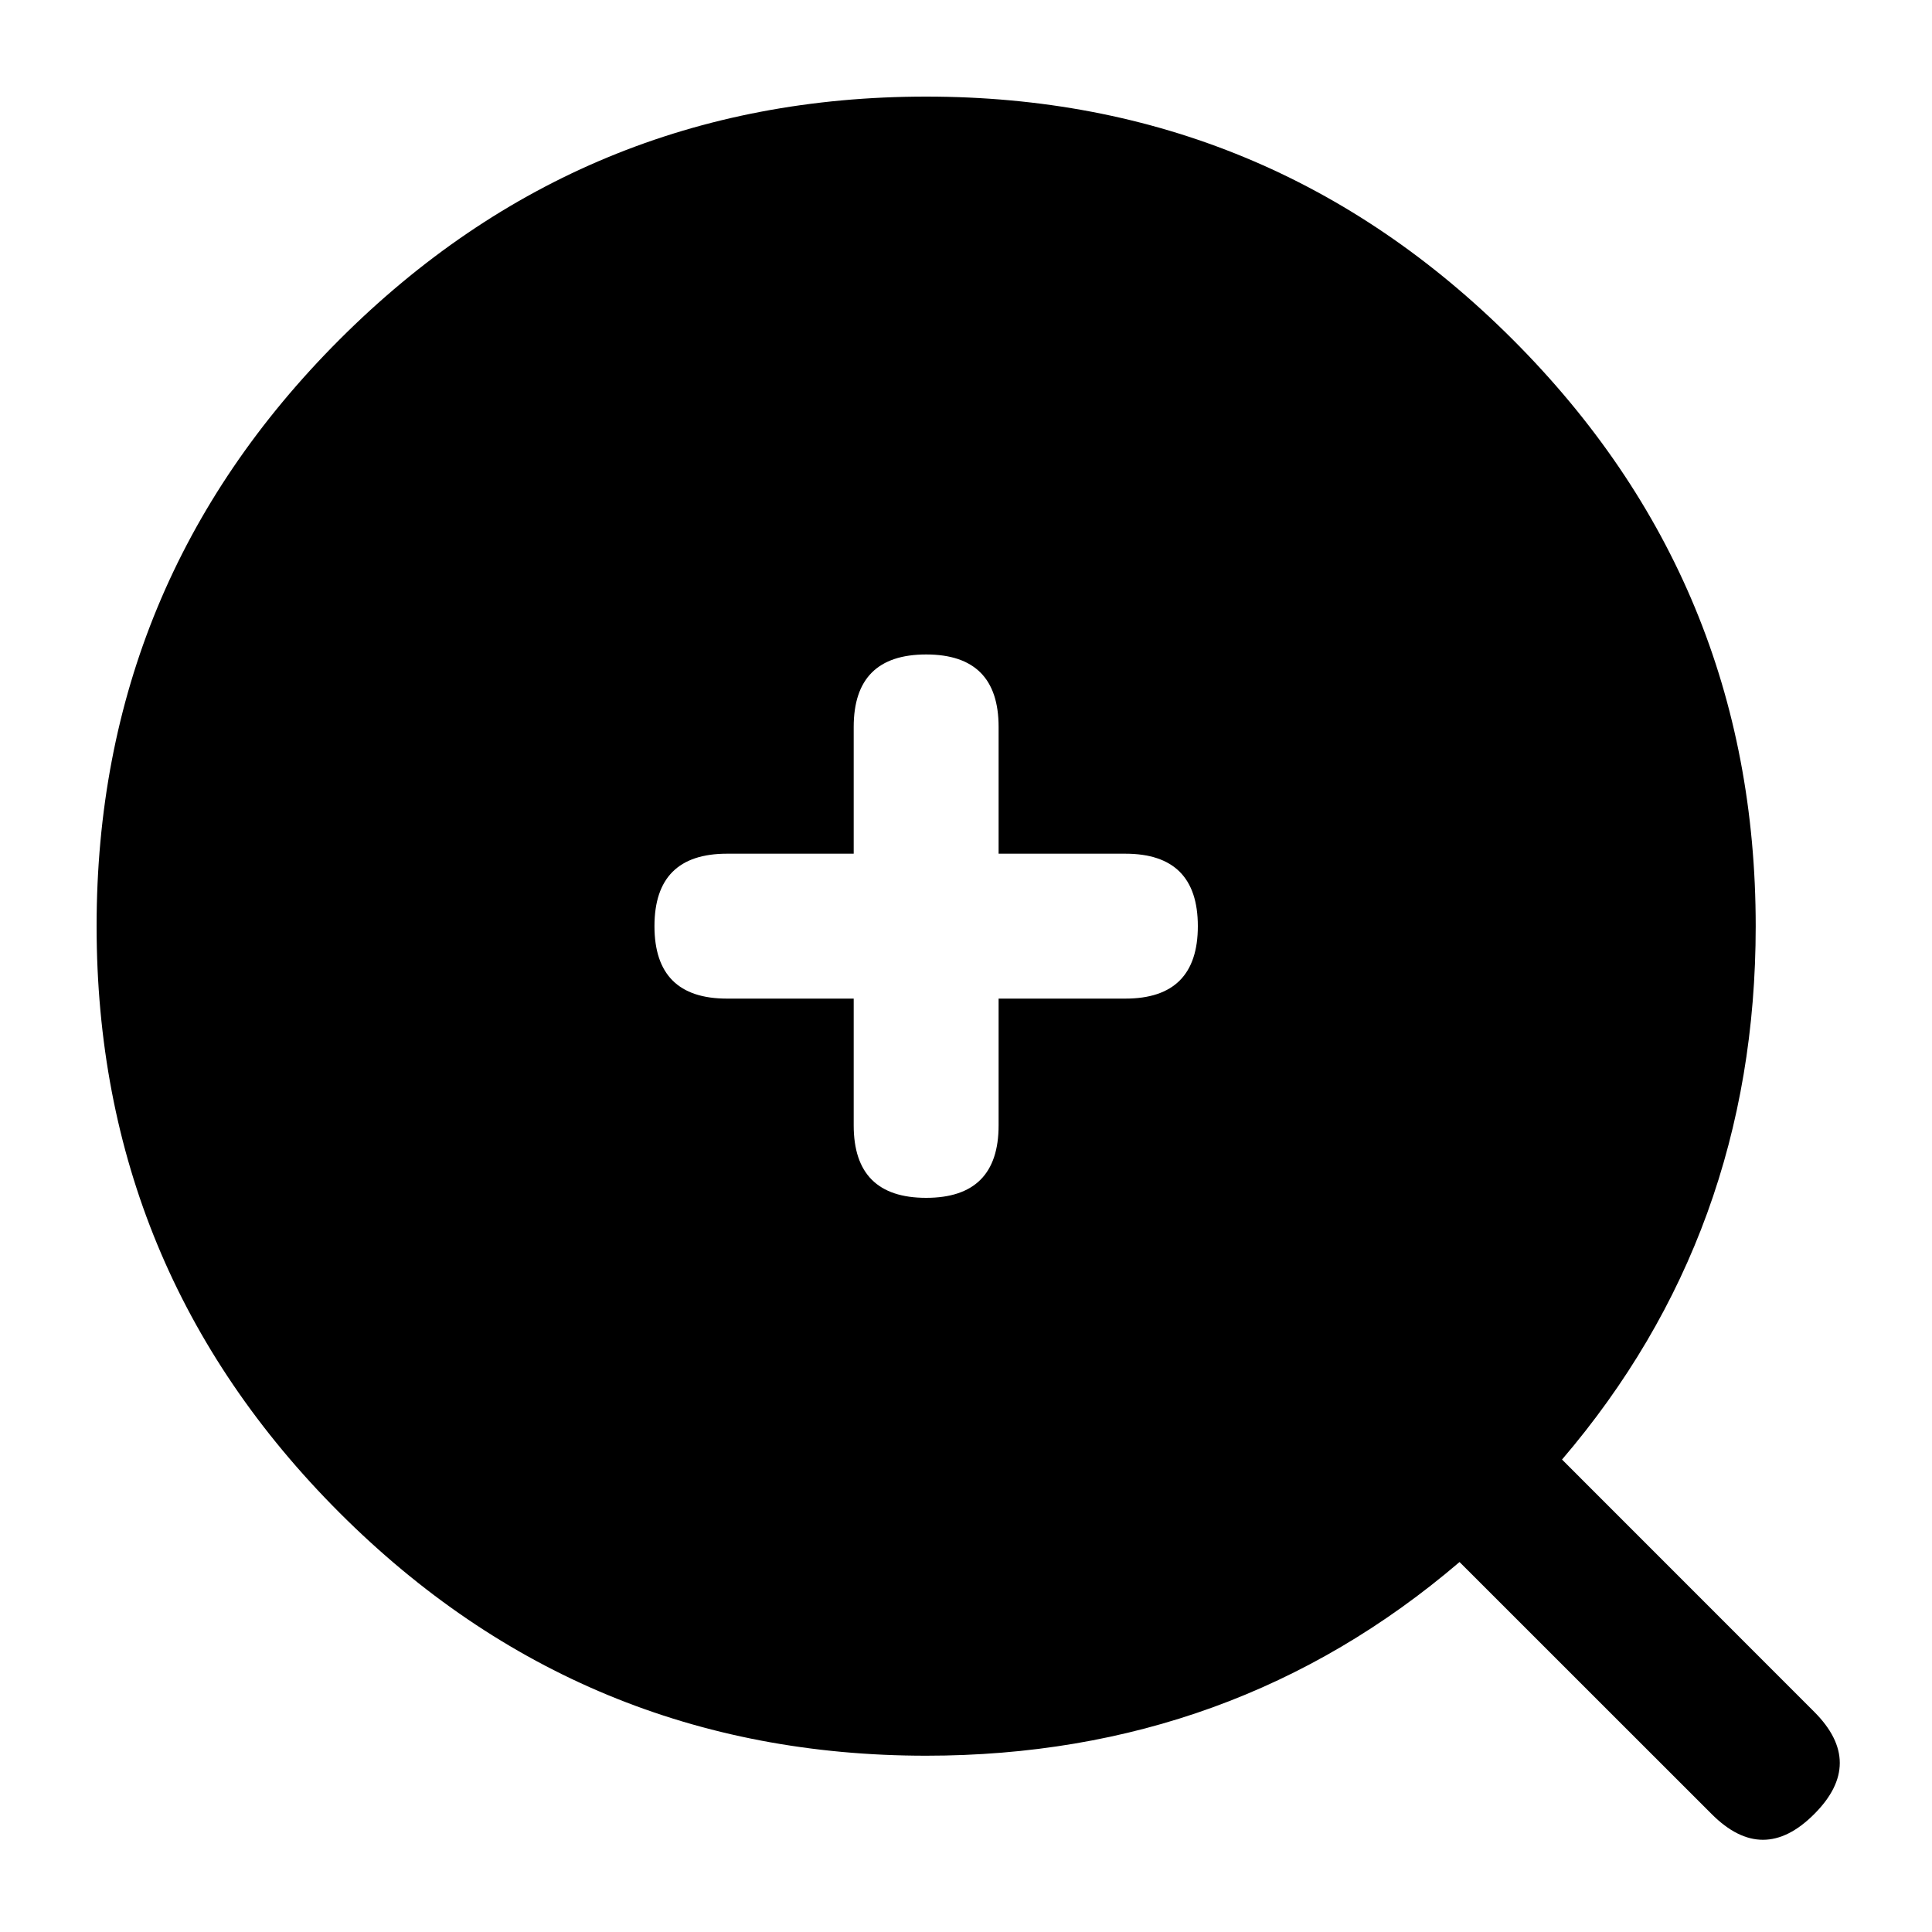
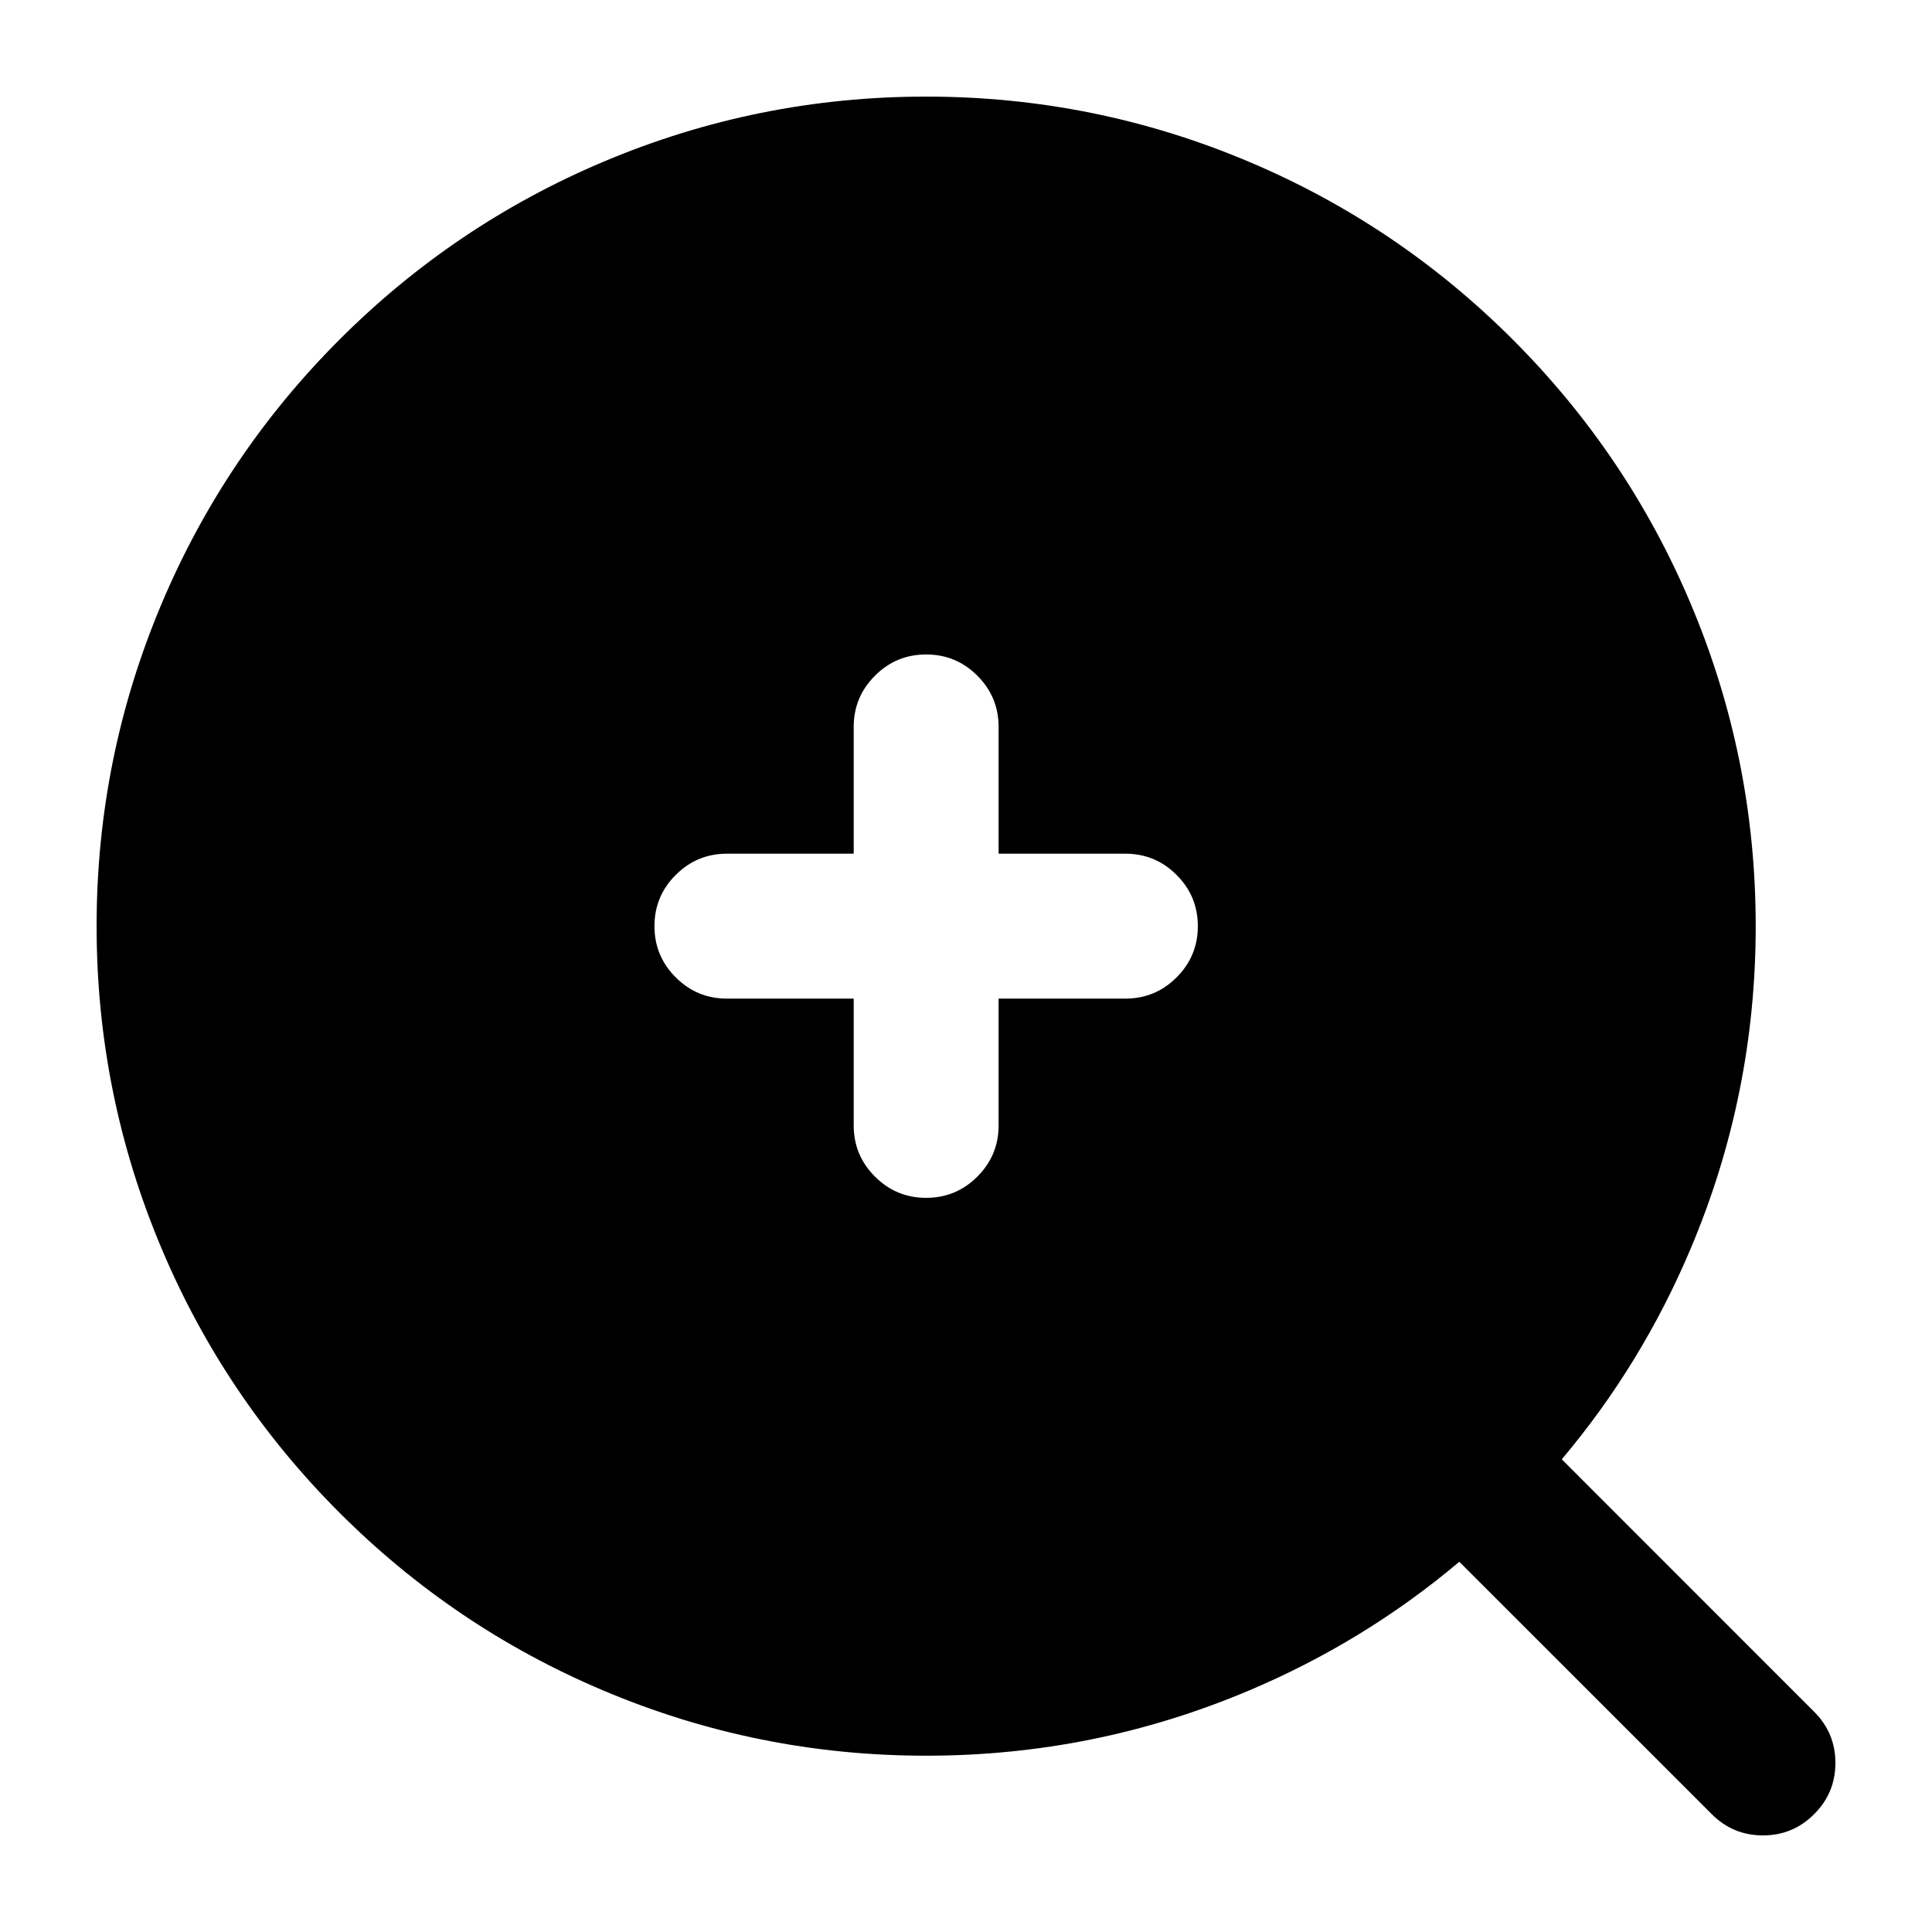
<svg viewBox="0 0 24 24" fill="none">
-   <path d="M1.2 11.505Q1.2 7.237 4.218 4.218Q7.237 1.2 11.505 1.2Q15.773 1.2 18.792 4.218Q21.81 7.237 21.81 11.505Q21.81 15.316 19.404 18.131L22.536 21.264Q23.173 21.9 22.536 22.536Q21.9 23.173 21.264 22.536L18.131 19.404Q15.316 21.81 11.505 21.81Q7.237 21.81 4.218 18.792Q1.2 15.773 1.2 11.505ZM9.03 10.605Q8.13 10.605 8.13 11.505Q8.13 12.405 9.03 12.405H10.605V13.98Q10.605 14.88 11.505 14.88Q12.405 14.88 12.405 13.98V12.405H13.98Q14.88 12.405 14.88 11.505Q14.88 10.605 13.98 10.605H12.405V9.03Q12.405 8.13 11.505 8.13Q10.605 8.13 10.605 9.03V10.605Z" fill="currentColor" />
+   <path d="M7.494 21Q5.644 20.218 4.218 18.792Q2.792 17.366 2.01 15.516Q1.2 13.601 1.2 11.505Q1.2 9.409 2.01 7.494Q2.792 5.644 4.218 4.218Q5.644 2.792 7.494 2.01Q9.409 1.2 11.505 1.2Q13.601 1.2 15.516 2.01Q17.366 2.792 18.792 4.218Q20.218 5.644 21 7.494Q21.81 9.409 21.81 11.505Q21.81 13.601 21 15.516Q20.394 16.95 19.401 18.128L22.536 21.264Q22.8 21.527 22.8 21.9Q22.8 22.273 22.536 22.536Q22.273 22.8 21.9 22.8Q21.527 22.8 21.264 22.536L18.128 19.401Q16.95 20.394 15.516 21Q13.601 21.81 11.505 21.81Q9.409 21.81 7.494 21ZM12.405 12.405H13.98Q14.353 12.405 14.616 12.141Q14.88 11.878 14.88 11.505Q14.88 11.132 14.616 10.869Q14.353 10.605 13.98 10.605H12.405V9.03Q12.405 8.657 12.141 8.394Q11.878 8.13 11.505 8.13Q11.132 8.13 10.869 8.394Q10.605 8.657 10.605 9.03V10.605H9.03Q8.657 10.605 8.394 10.869Q8.13 11.132 8.13 11.505Q8.13 11.878 8.394 12.141Q8.657 12.405 9.03 12.405H10.605V13.98Q10.605 14.353 10.869 14.616Q11.132 14.88 11.505 14.88Q11.878 14.88 12.141 14.616Q12.405 14.353 12.405 13.98V12.405Z" fill="currentColor" />
</svg>
